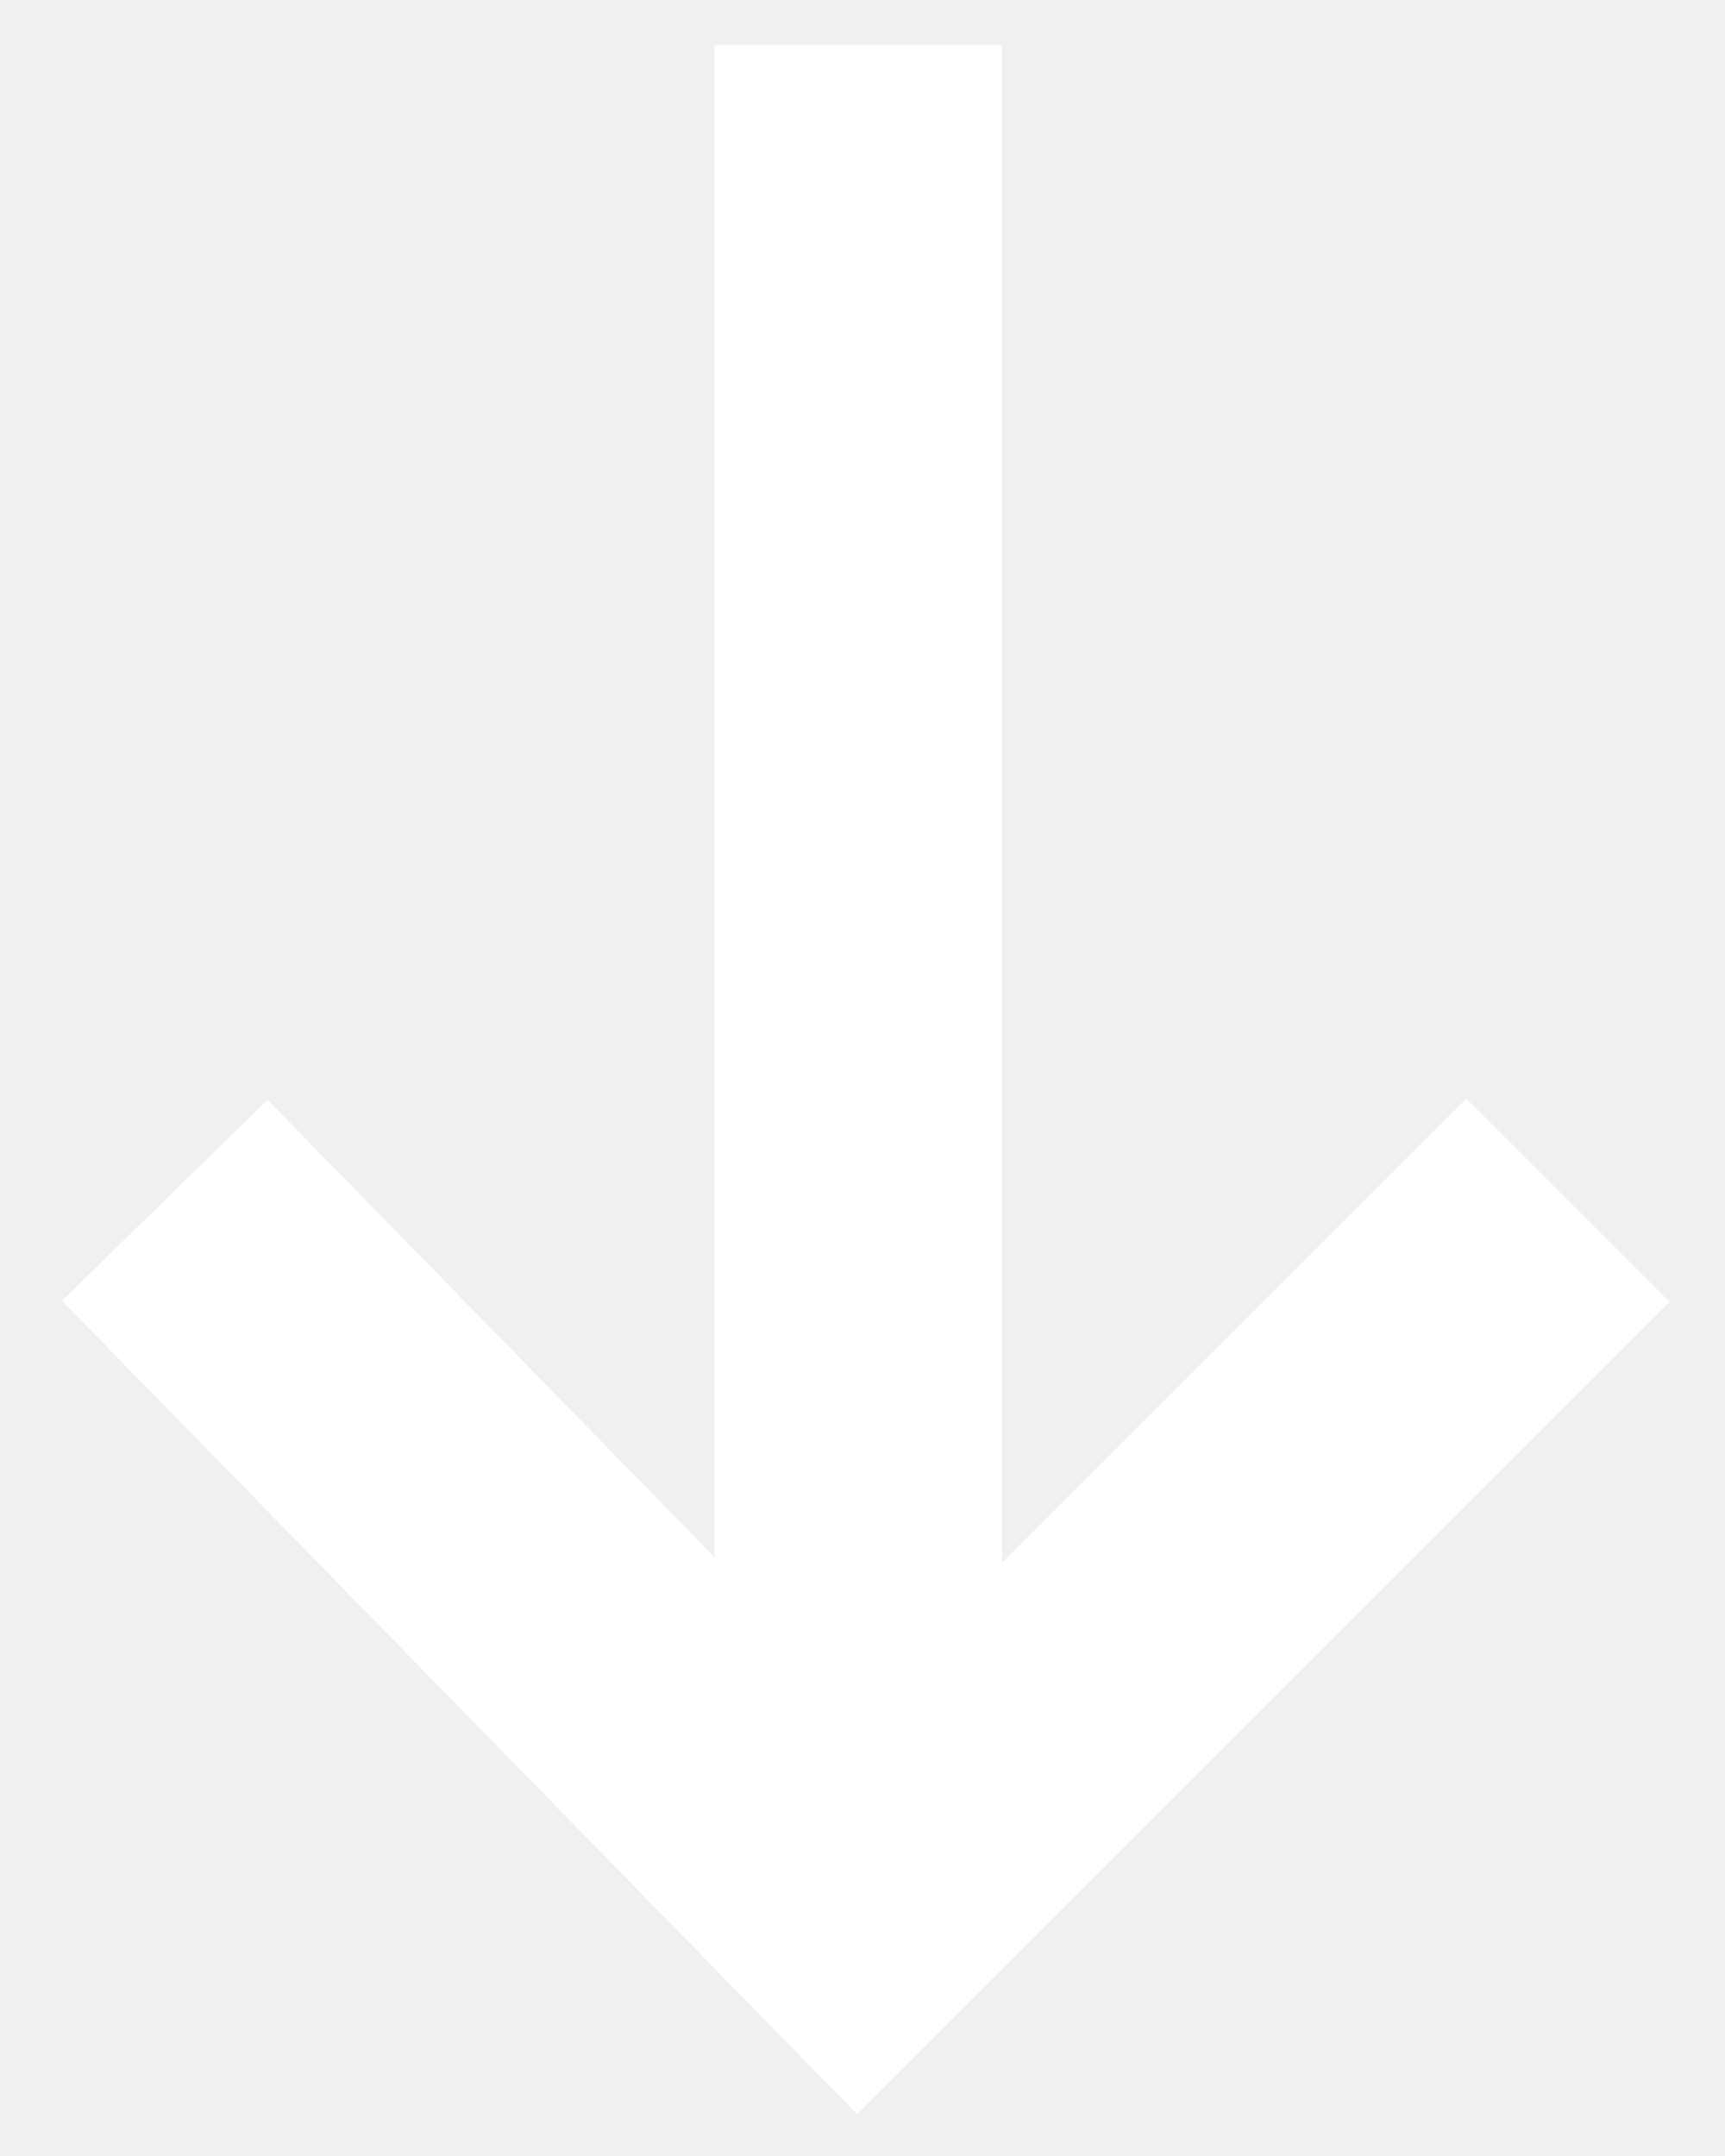
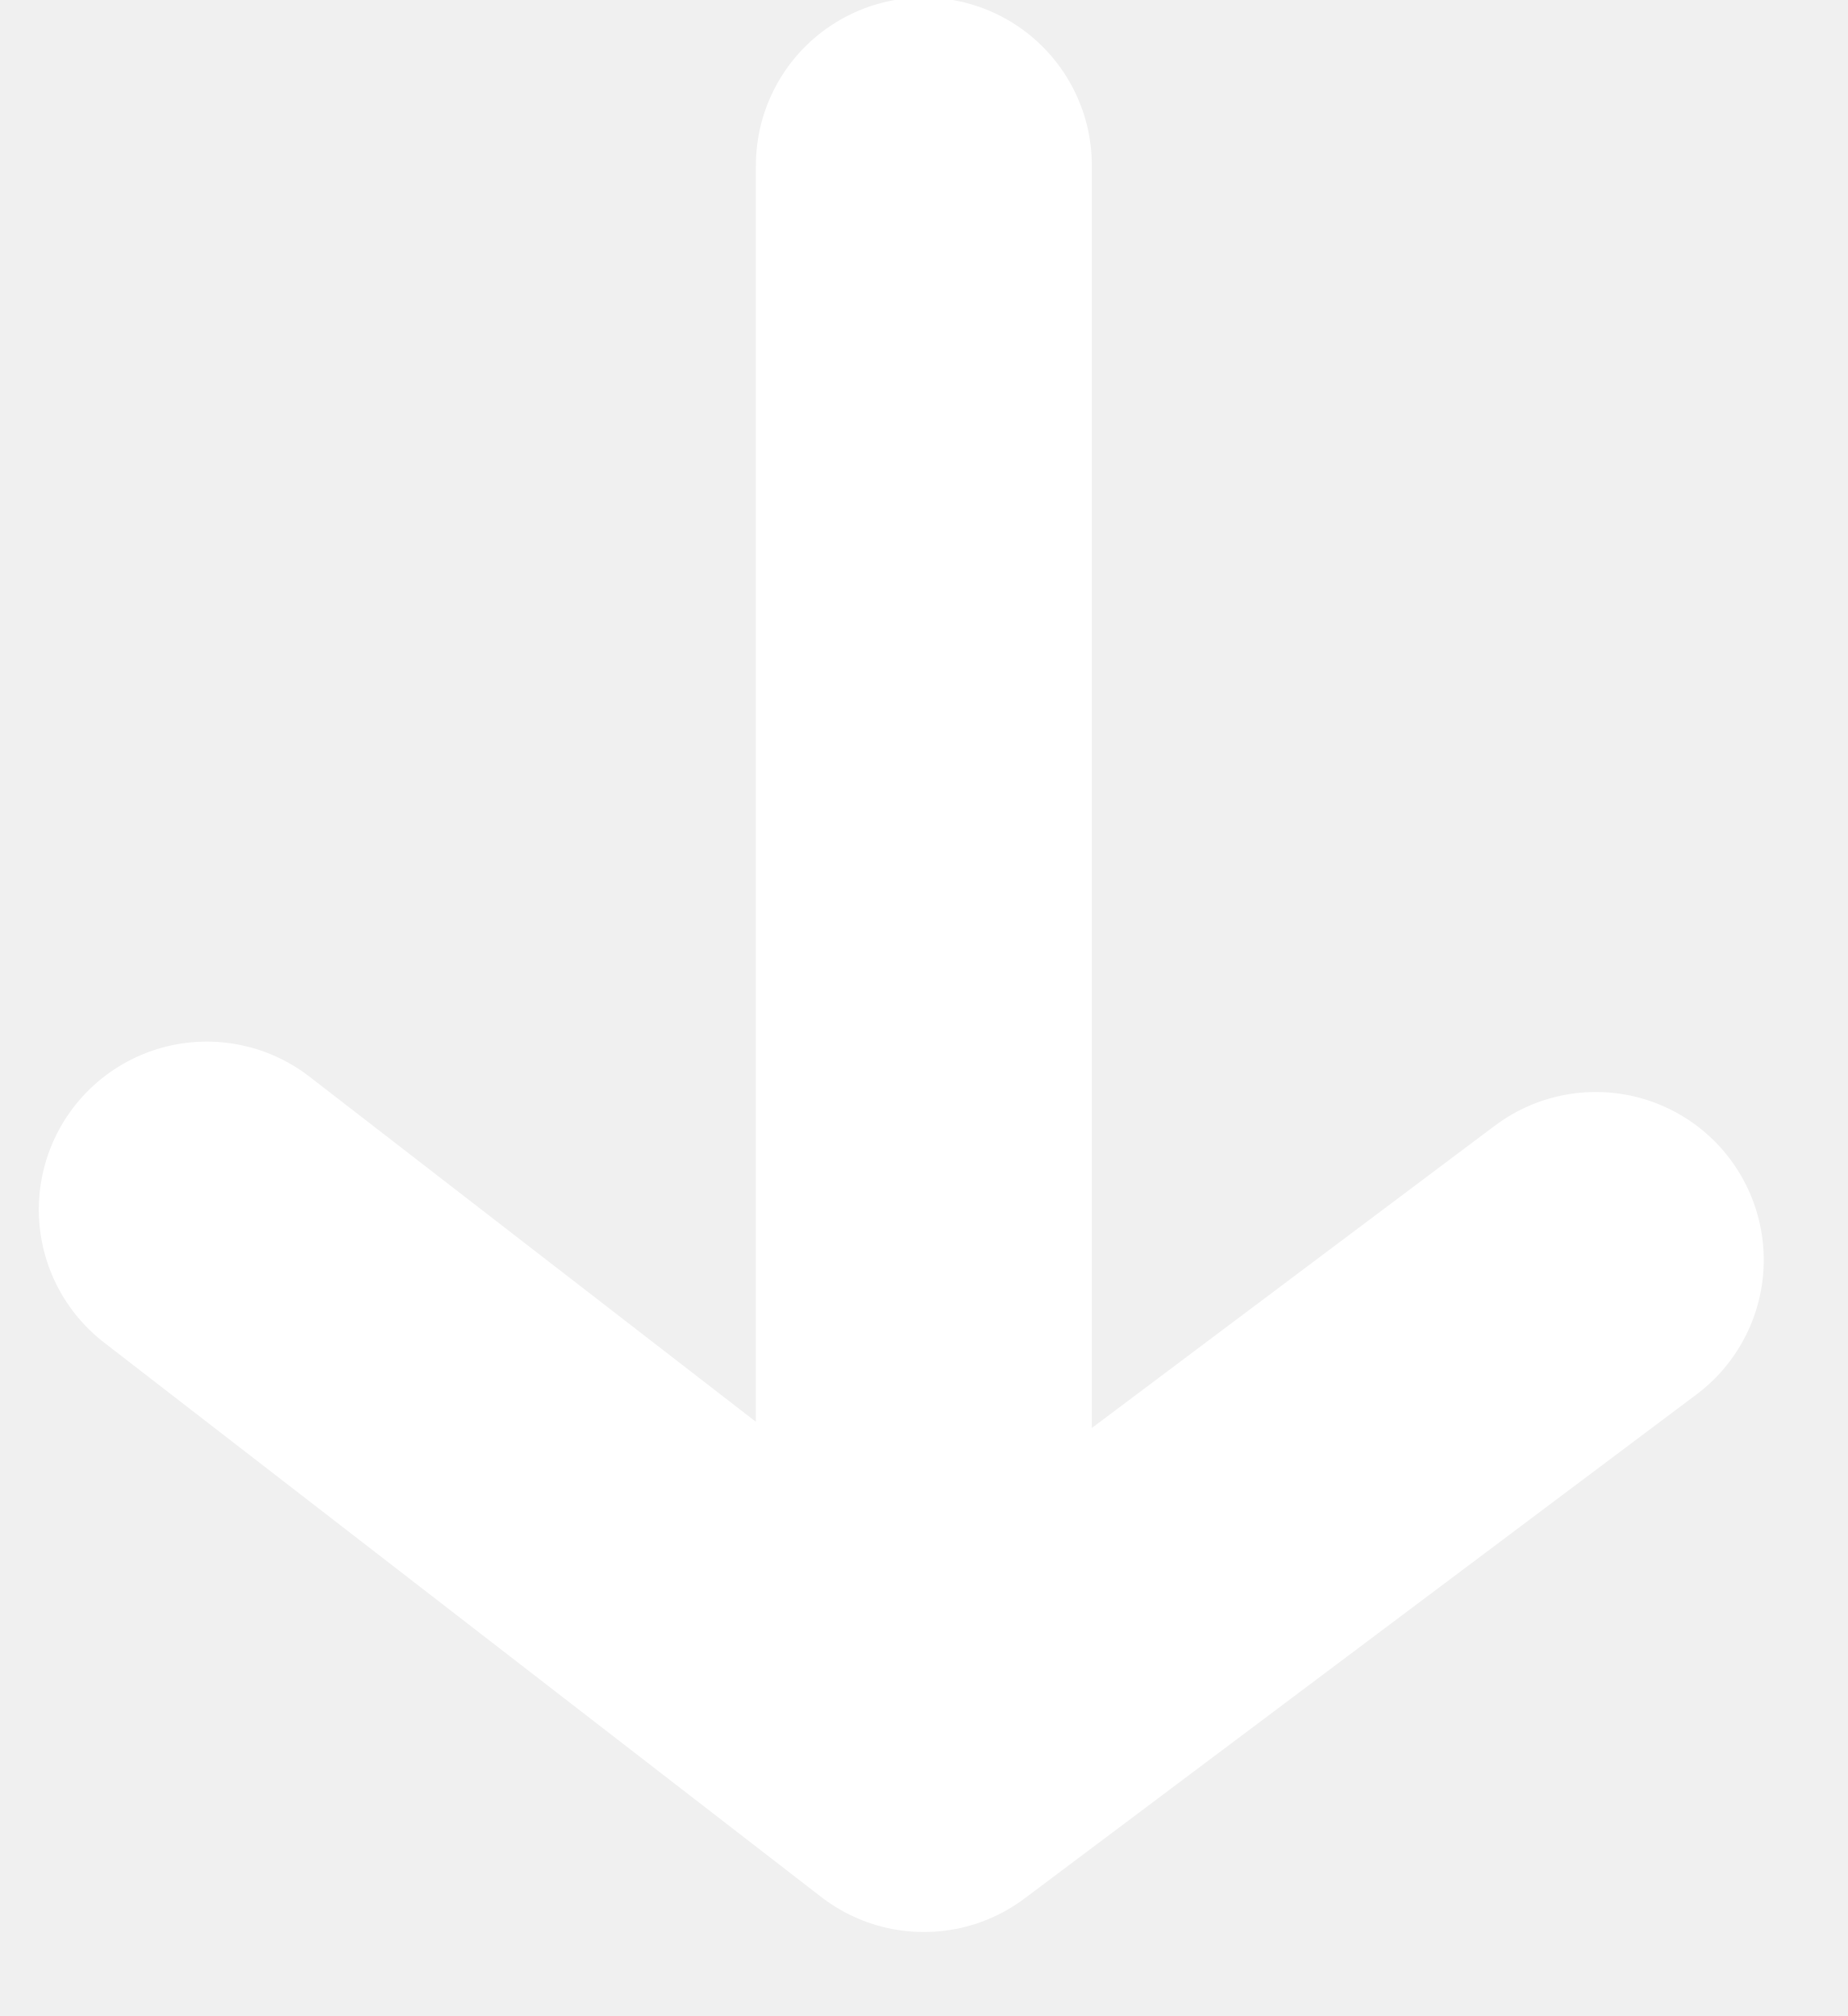
- <svg xmlns="http://www.w3.org/2000/svg" width="12" height="15" viewBox="0 0 12 15">
-   <g fill="none" fill-rule="evenodd" stroke="#FFFFFF" stroke-width="2" transform="rotate(90 5.598 5.31)">
-     <path d="M0.602,4.937 L13.576,4.937" />
-     <polyline points="8.639 0 13.576 4.937 8.639 9.762" />
+ <svg xmlns="http://www.w3.org/2000/svg" width="11" height="12" viewBox="0 0 11 12">
+   <g fill="none" fill-rule="evenodd" stroke="#FFFFFF" stroke-width="2" transform="rotate(90 5 5)" stroke-linecap="round">
+     <path d="M.985 4.5L9.5 4.5M10.5 4.5L7.5.5M10.5 4.5L7.2 8.769" />
  </g>
</svg>
